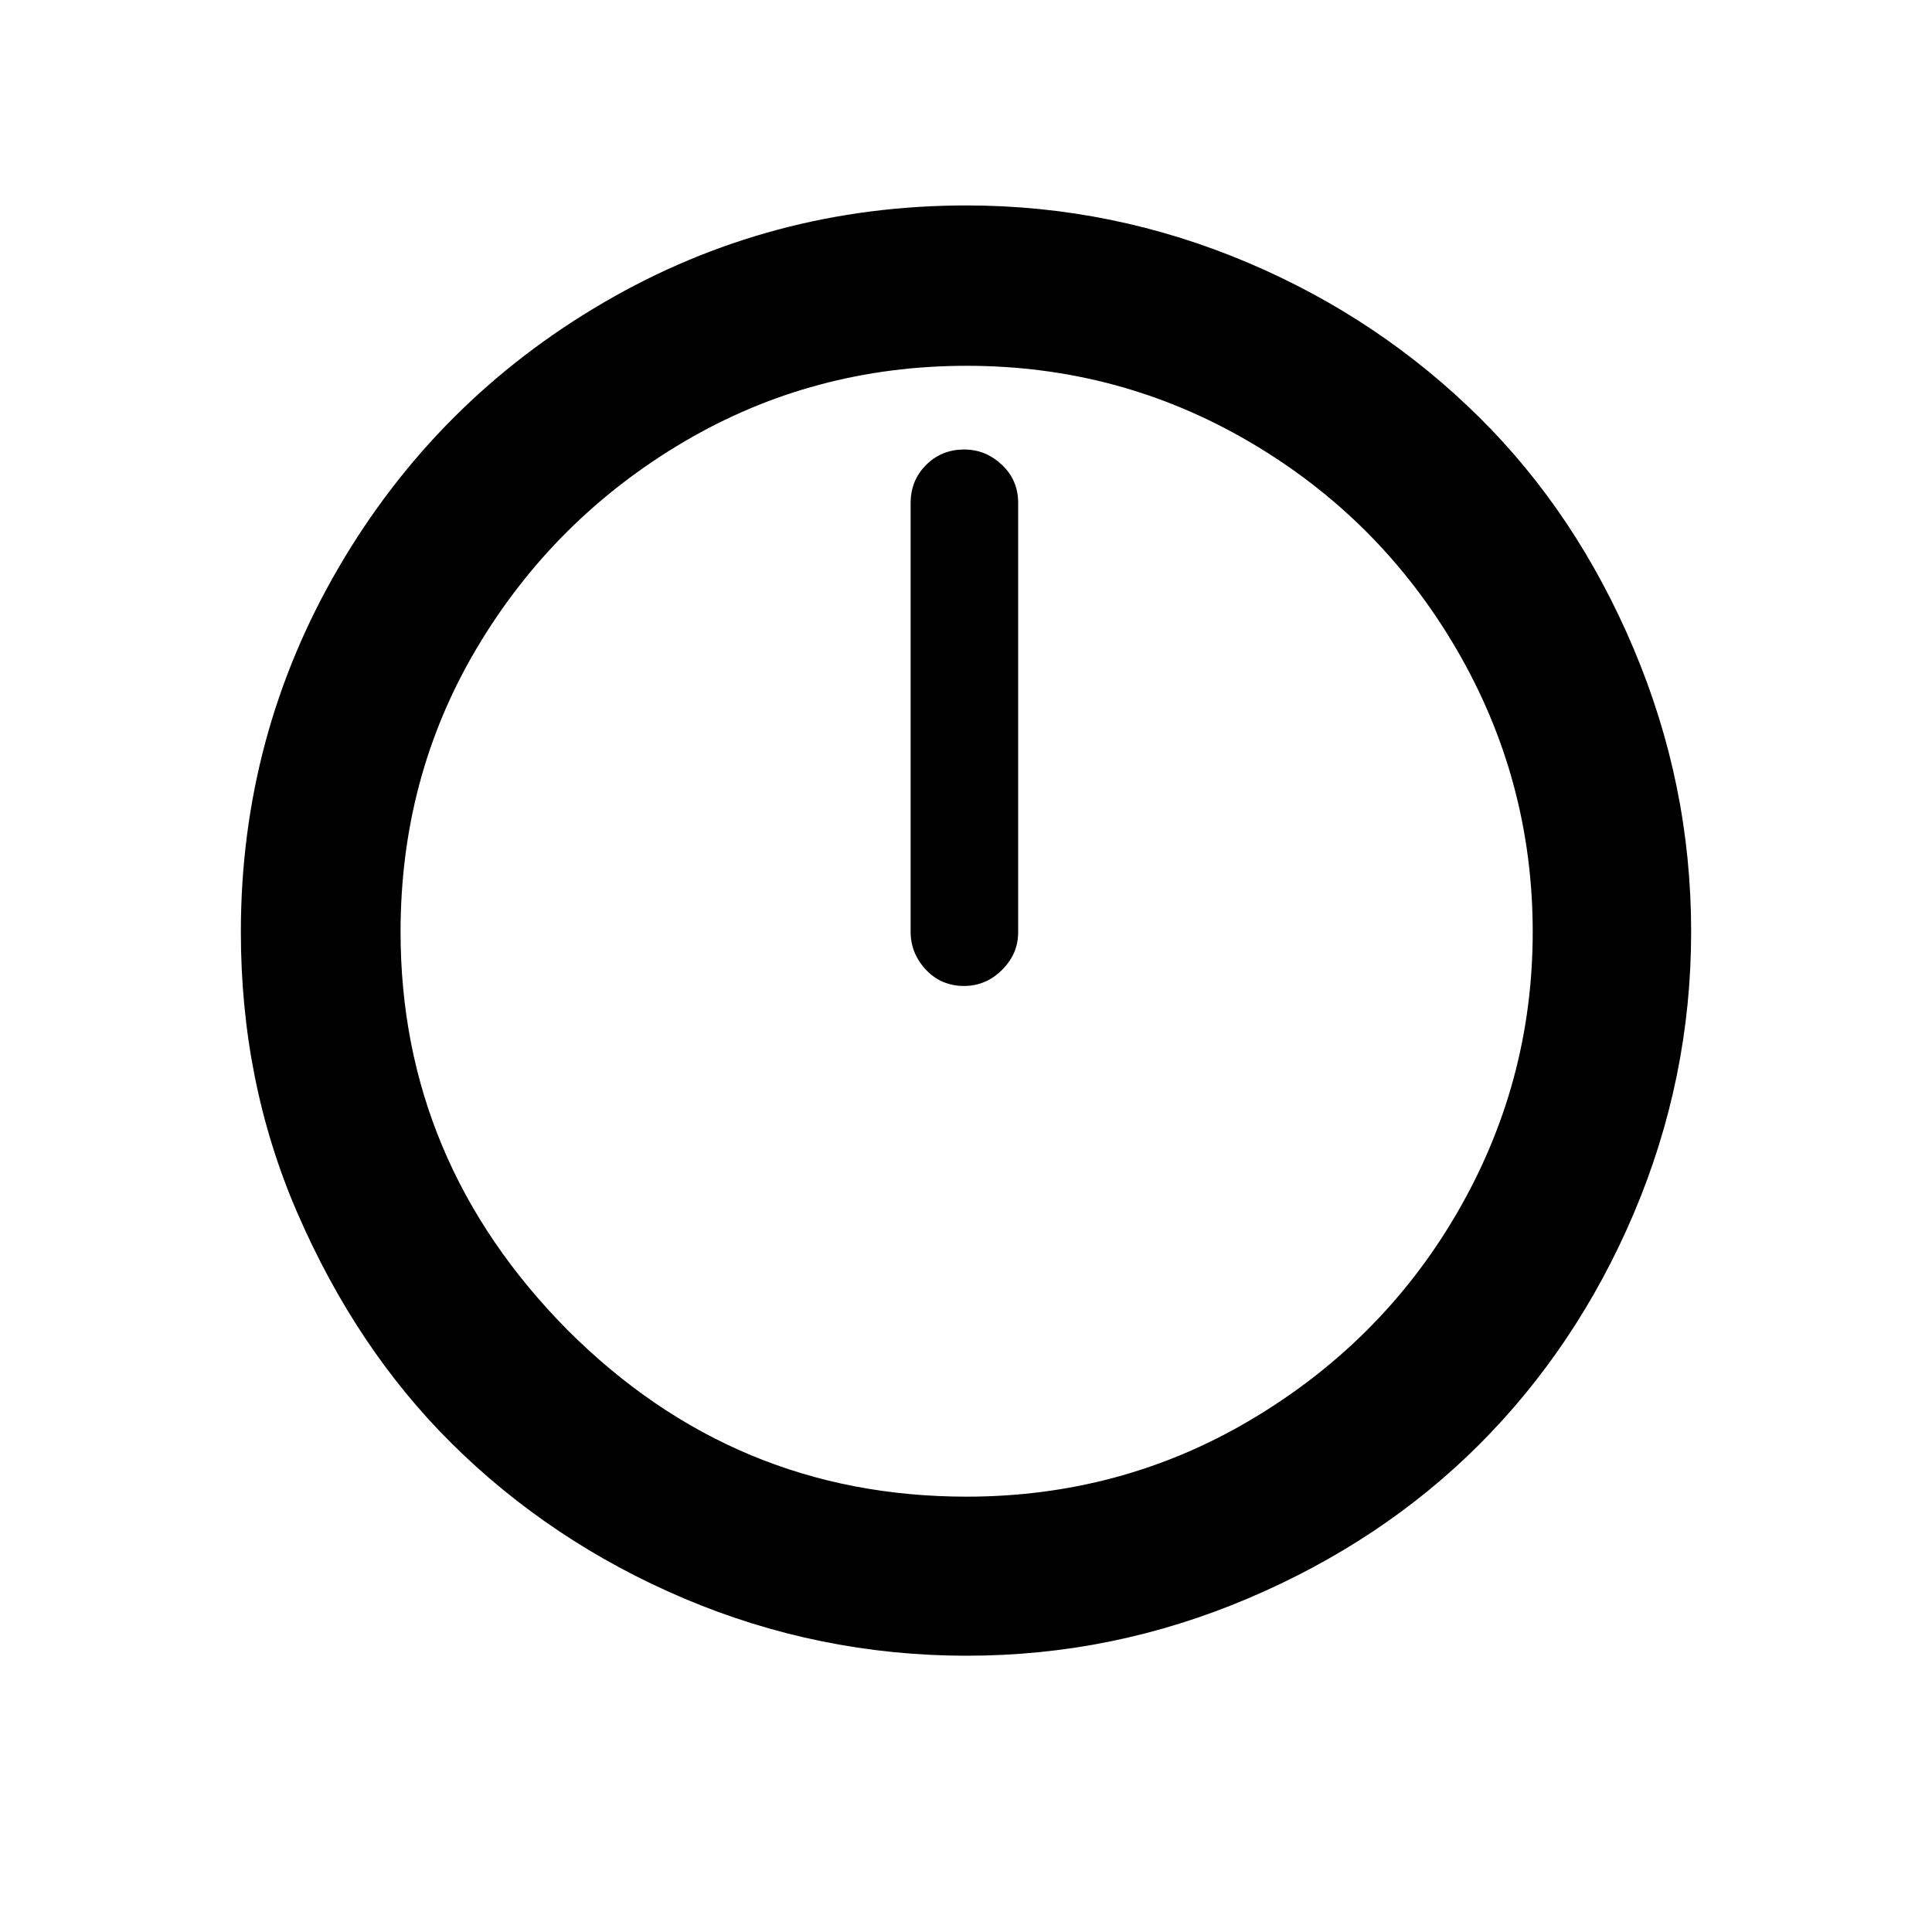
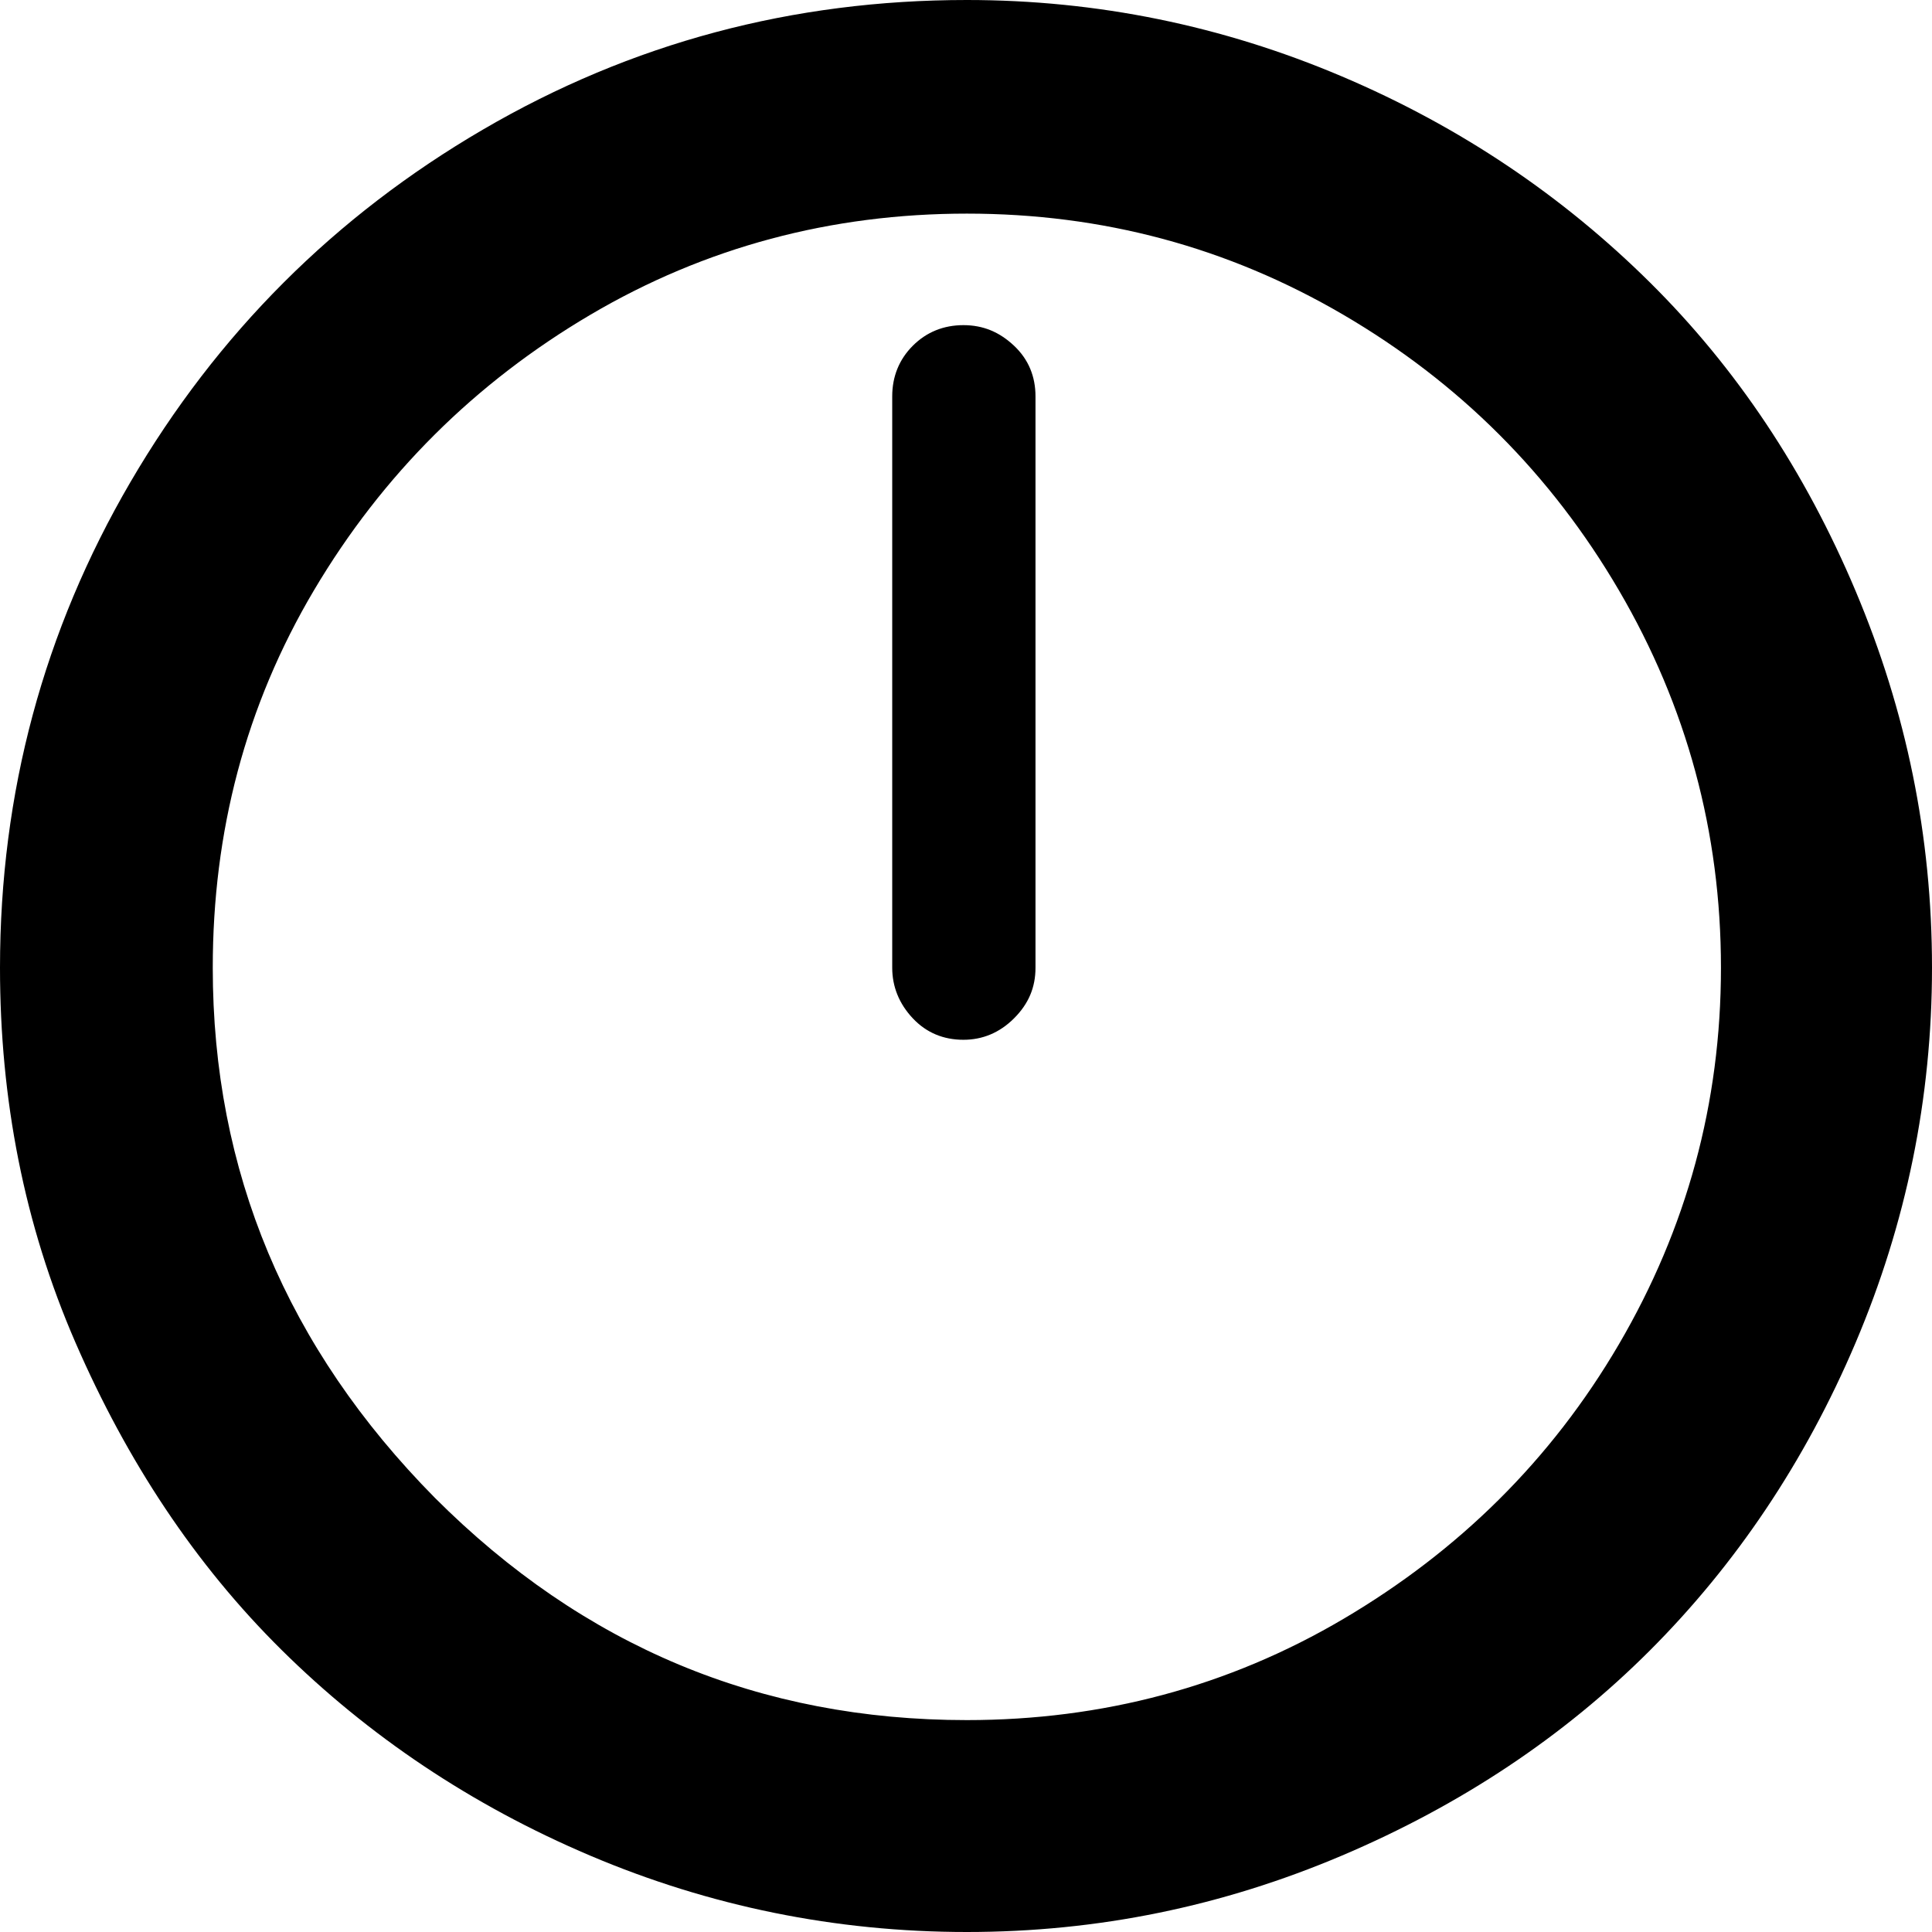
- <svg xmlns="http://www.w3.org/2000/svg" version="1.1" id="Layer_1" x="0px" y="0px" viewBox="0 0 30 30" style="enable-background:new 0 0 30 30;" xml:space="preserve">
-   <path d="M3.74,14.47c0-2.04,0.51-3.93,1.52-5.66s2.38-3.1,4.11-4.11s3.61-1.51,5.64-1.51c1.52,0,2.98,0.3,4.37,0.89  s2.58,1.4,3.59,2.4s1.81,2.2,2.4,3.6s0.89,2.85,0.89,4.39c0,1.52-0.3,2.98-0.89,4.37s-1.4,2.59-2.4,3.59s-2.2,1.8-3.59,2.39  s-2.84,0.89-4.37,0.89c-1.53,0-3-0.3-4.39-0.89s-2.59-1.4-3.6-2.4s-1.8-2.2-2.4-3.58S3.74,16,3.74,14.47z M6.22,14.47  c0,2.37,0.86,4.43,2.59,6.18c1.73,1.73,3.79,2.59,6.2,2.59c1.58,0,3.05-0.39,4.39-1.18s2.42-1.85,3.21-3.2s1.19-2.81,1.19-4.39  s-0.4-3.05-1.19-4.4s-1.86-2.42-3.21-3.21s-2.81-1.18-4.39-1.18s-3.05,0.39-4.39,1.18S8.2,8.72,7.4,10.07S6.22,12.89,6.22,14.47z   M14.14,14.47c0,0.22,0.08,0.42,0.24,0.59c0.16,0.17,0.36,0.25,0.59,0.25c0.22,0,0.42-0.08,0.59-0.25c0.17-0.17,0.25-0.36,0.25-0.59  V7.81c0-0.23-0.08-0.43-0.25-0.59s-0.36-0.24-0.59-0.24c-0.23,0-0.43,0.08-0.59,0.24s-0.24,0.36-0.24,0.59V14.47z" />
+ <svg xmlns="http://www.w3.org/2000/svg" version="1.1" id="Layer_1" x="0px" y="0px" viewBox="0 0 22.52 22.52" xml:space="preserve" width="512" height="512">
+   <defs id="defs1" />
+   <path d="M 0,11.28 C 0,9.24 0.51,7.35 1.52,5.62 2.53,3.89 3.9,2.52 5.63,1.51 7.36,0.5 9.24,0 11.27,0 c 1.52,0 2.98,0.3 4.37,0.89 1.39,0.59 2.58,1.4 3.59,2.4 1.01,1 1.81,2.2 2.4,3.6 0.59,1.4 0.89,2.85 0.89,4.39 0,1.52 -0.3,2.98 -0.89,4.37 -0.59,1.39 -1.4,2.59 -2.4,3.59 -1,1 -2.2,1.8 -3.59,2.39 -1.39,0.59 -2.84,0.89 -4.37,0.89 -1.53,0 -3,-0.3 -4.39,-0.89 -1.39,-0.59 -2.59,-1.4 -3.6,-2.4 -1.01,-1 -1.8,-2.2 -2.4,-3.58 C 0.28,14.27 0,12.81 0,11.28 Z m 2.48,0 c 0,2.37 0.86,4.43 2.59,6.18 1.73,1.73 3.79,2.59 6.2,2.59 1.58,0 3.05,-0.39 4.39,-1.18 1.34,-0.79 2.42,-1.85 3.21,-3.2 0.79,-1.35 1.19,-2.81 1.19,-4.39 0,-1.58 -0.4,-3.05 -1.19,-4.4 C 18.08,5.53 17.01,4.46 15.66,3.67 14.31,2.88 12.85,2.49 11.27,2.49 9.69,2.49 8.22,2.88 6.88,3.67 5.54,4.46 4.46,5.53 3.66,6.88 2.86,8.23 2.48,9.7 2.48,11.28 Z m 7.92,0 c 0,0.22 0.08,0.42 0.24,0.59 0.16,0.17 0.36,0.25 0.59,0.25 0.22,0 0.42,-0.08 0.59,-0.25 0.17,-0.17 0.25,-0.36 0.25,-0.59 V 4.62 C 12.07,4.39 11.99,4.19 11.82,4.03 11.65,3.87 11.46,3.79 11.23,3.79 11,3.79 10.8,3.87 10.64,4.03 10.48,4.19 10.4,4.39 10.4,4.62 Z" id="path1" />
</svg>
